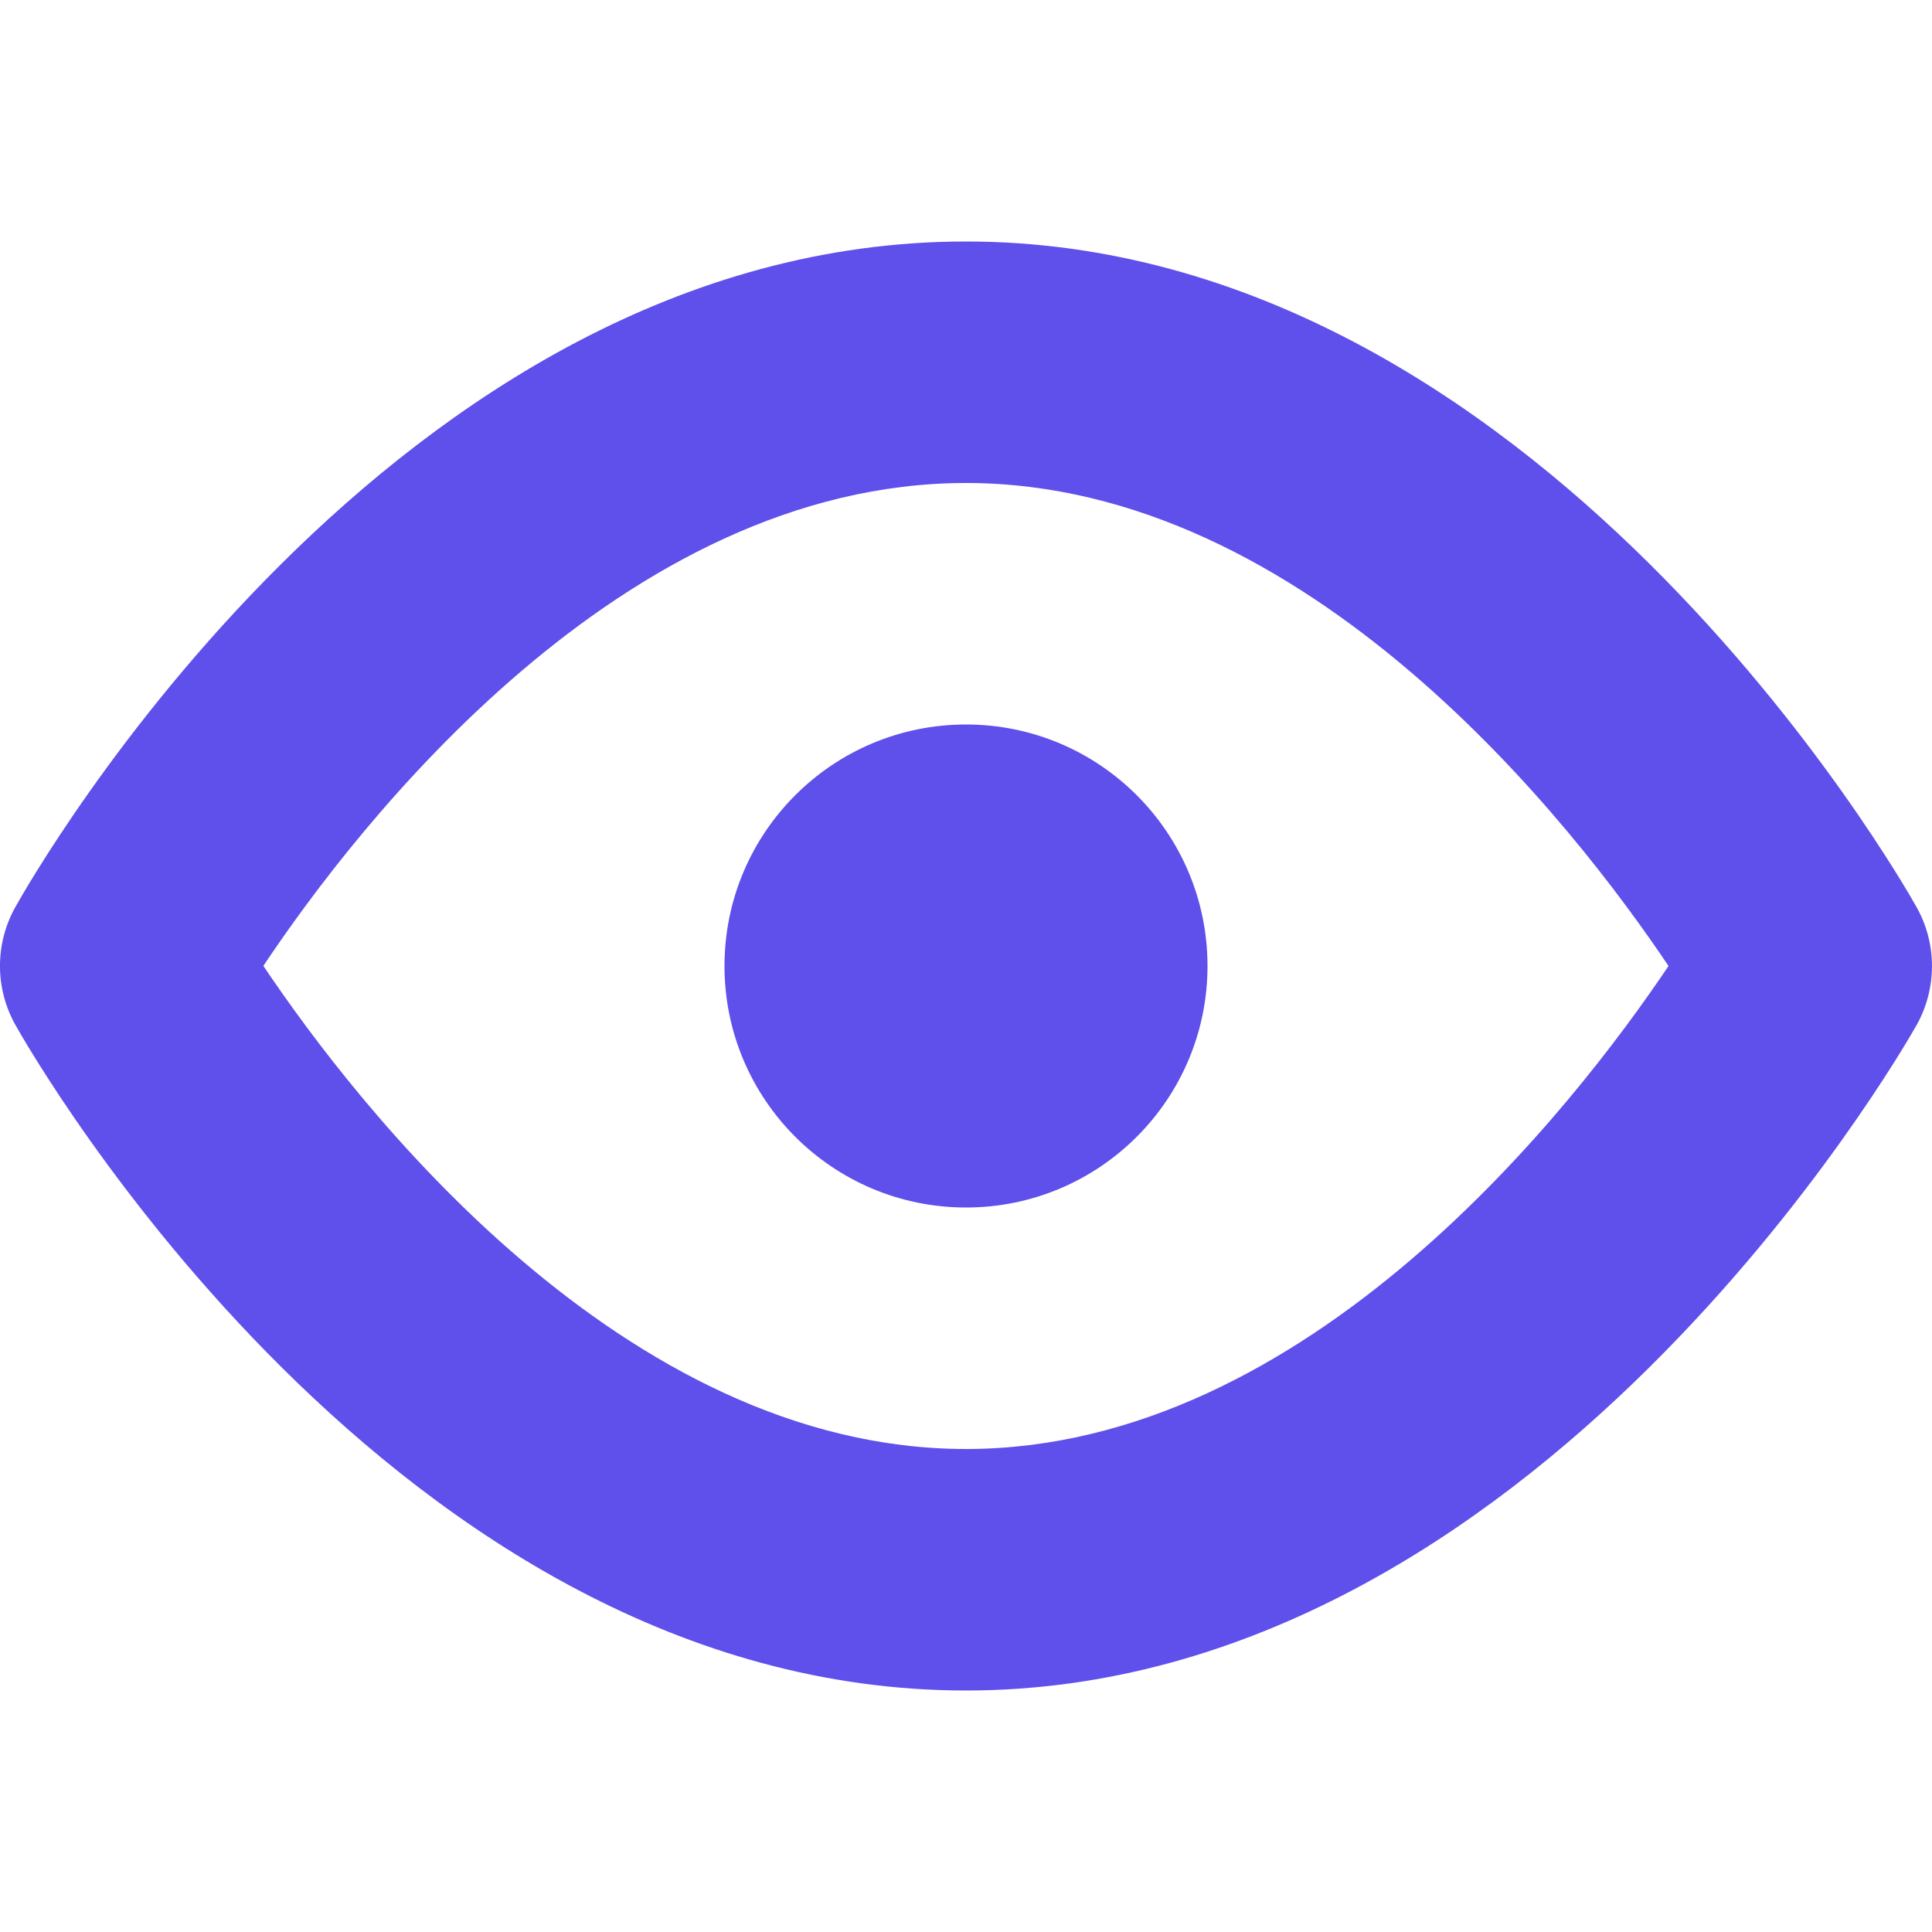
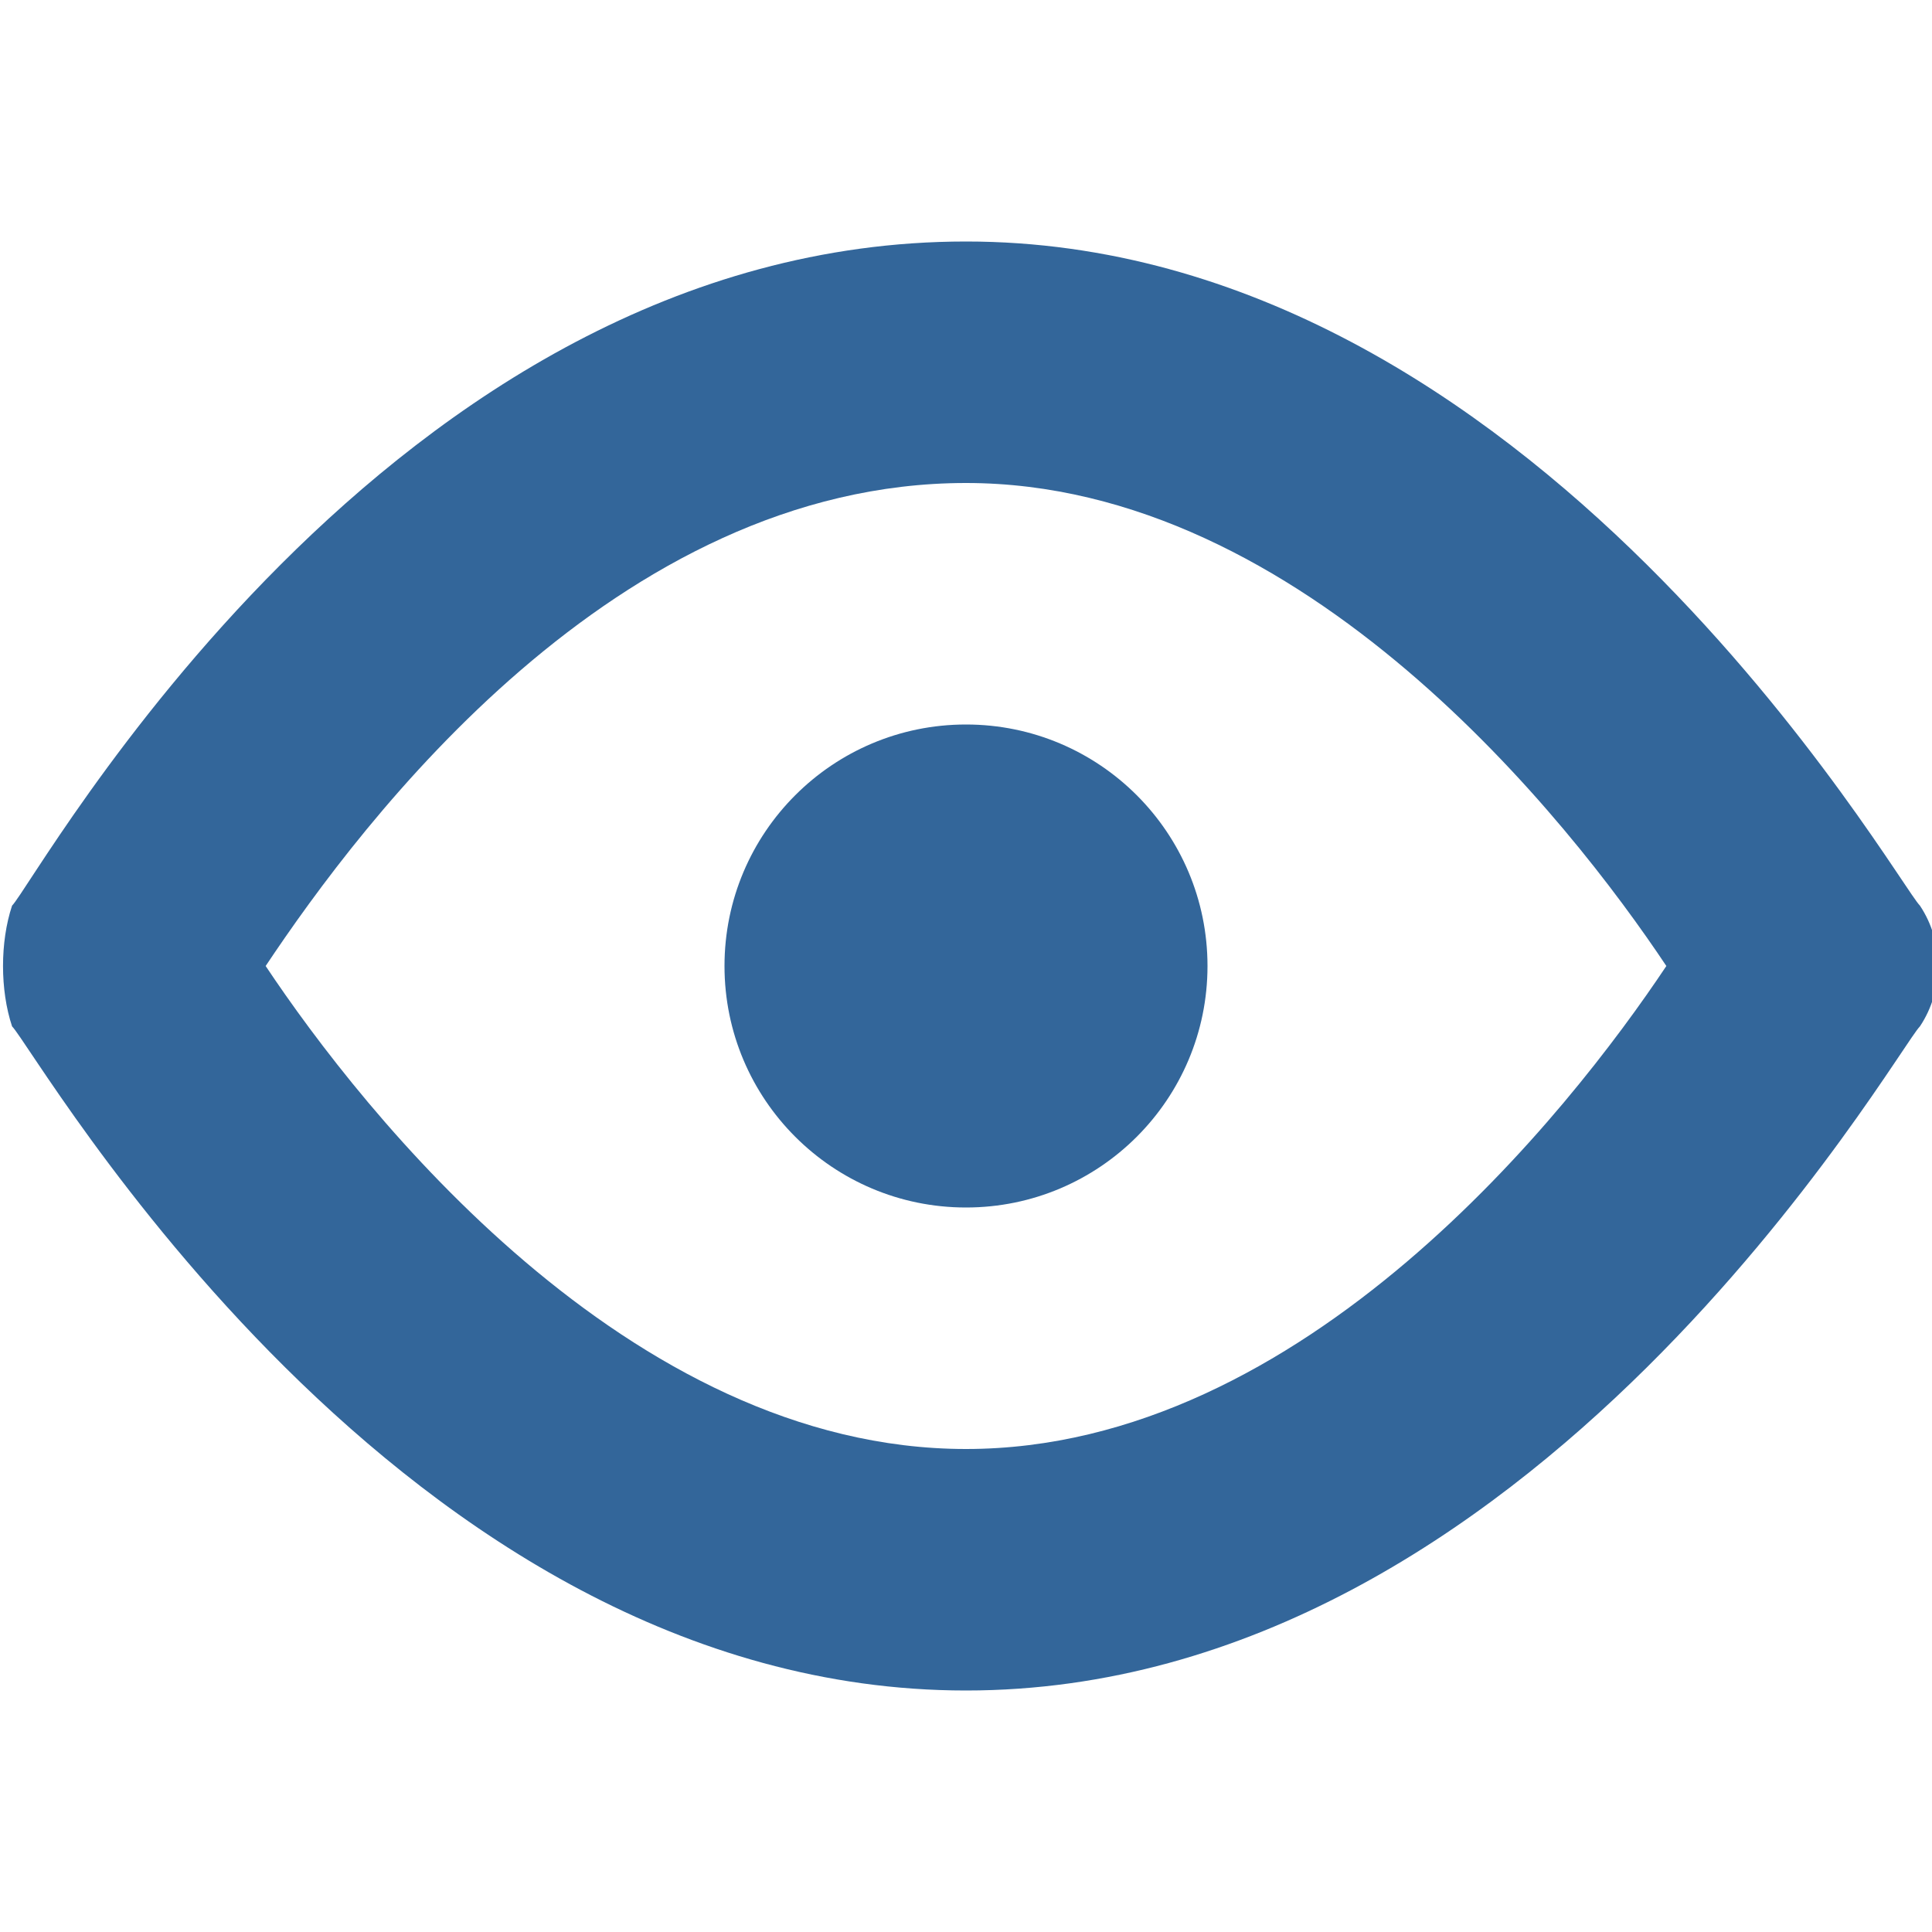
- <svg xmlns="http://www.w3.org/2000/svg" xlink="http://www.w3.org/1999/xlink" x="0px" y="0px" width="16px" height="16px" viewBox="0 0 16 16">
+ <svg xmlns="http://www.w3.org/2000/svg" version="1.1" id="Layer_1" x="0px" y="0px" viewBox="0 0 16 16" style="enable-background:new 0 0 16 16;" xml:space="preserve">
+   <style type="text/css">
+ 	.st0{fill:#33669A;}
+ </style>
  <g>
-     <path fill="#5f4feb" d="M8,14c4.707,0,7.744-5.284,7.871-5.508c0.171-0.304,0.172-0.676,0.001-0.98C15.746,7.287,12.731,2,8,2                     C3.245,2,0.251,7.289,0.126,7.514c-0.169,0.303-0.168,0.672,0.002,0.975C0.254,8.713,3.269,14,8,14z M8,4                     c2.839,0,5.036,2.835,5.818,4C13.034,9.166,10.837,12,8,12c-2.841,0-5.038-2.838-5.819-4.001C2.958,6.835,5.146,4,8,4z" />
-     <circle data-color="color-2" fill="#5f4feb" cx="8" cy="8" r="2" />
+     <path class="st0" d="M8,14c4.7,0,7.7-5.3,7.9-5.5c0.2-0.3,0.2-0.7,0-1C15.7,7.3,12.7,2,8,2C3.2,2,0.3,7.3,0.1,7.5   C0,7.8,0,8.2,0.1,8.5C0.3,8.7,3.3,14,8,14z M8,4c2.8,0,5,2.8,5.8,4c-0.8,1.2-3,4-5.8,4c-2.8,0-5-2.8-5.8-4C3,6.8,5.1,4,8,4z" />
+     <circle class="st0" cx="8" cy="8" r="2" />
  </g>
</svg>
